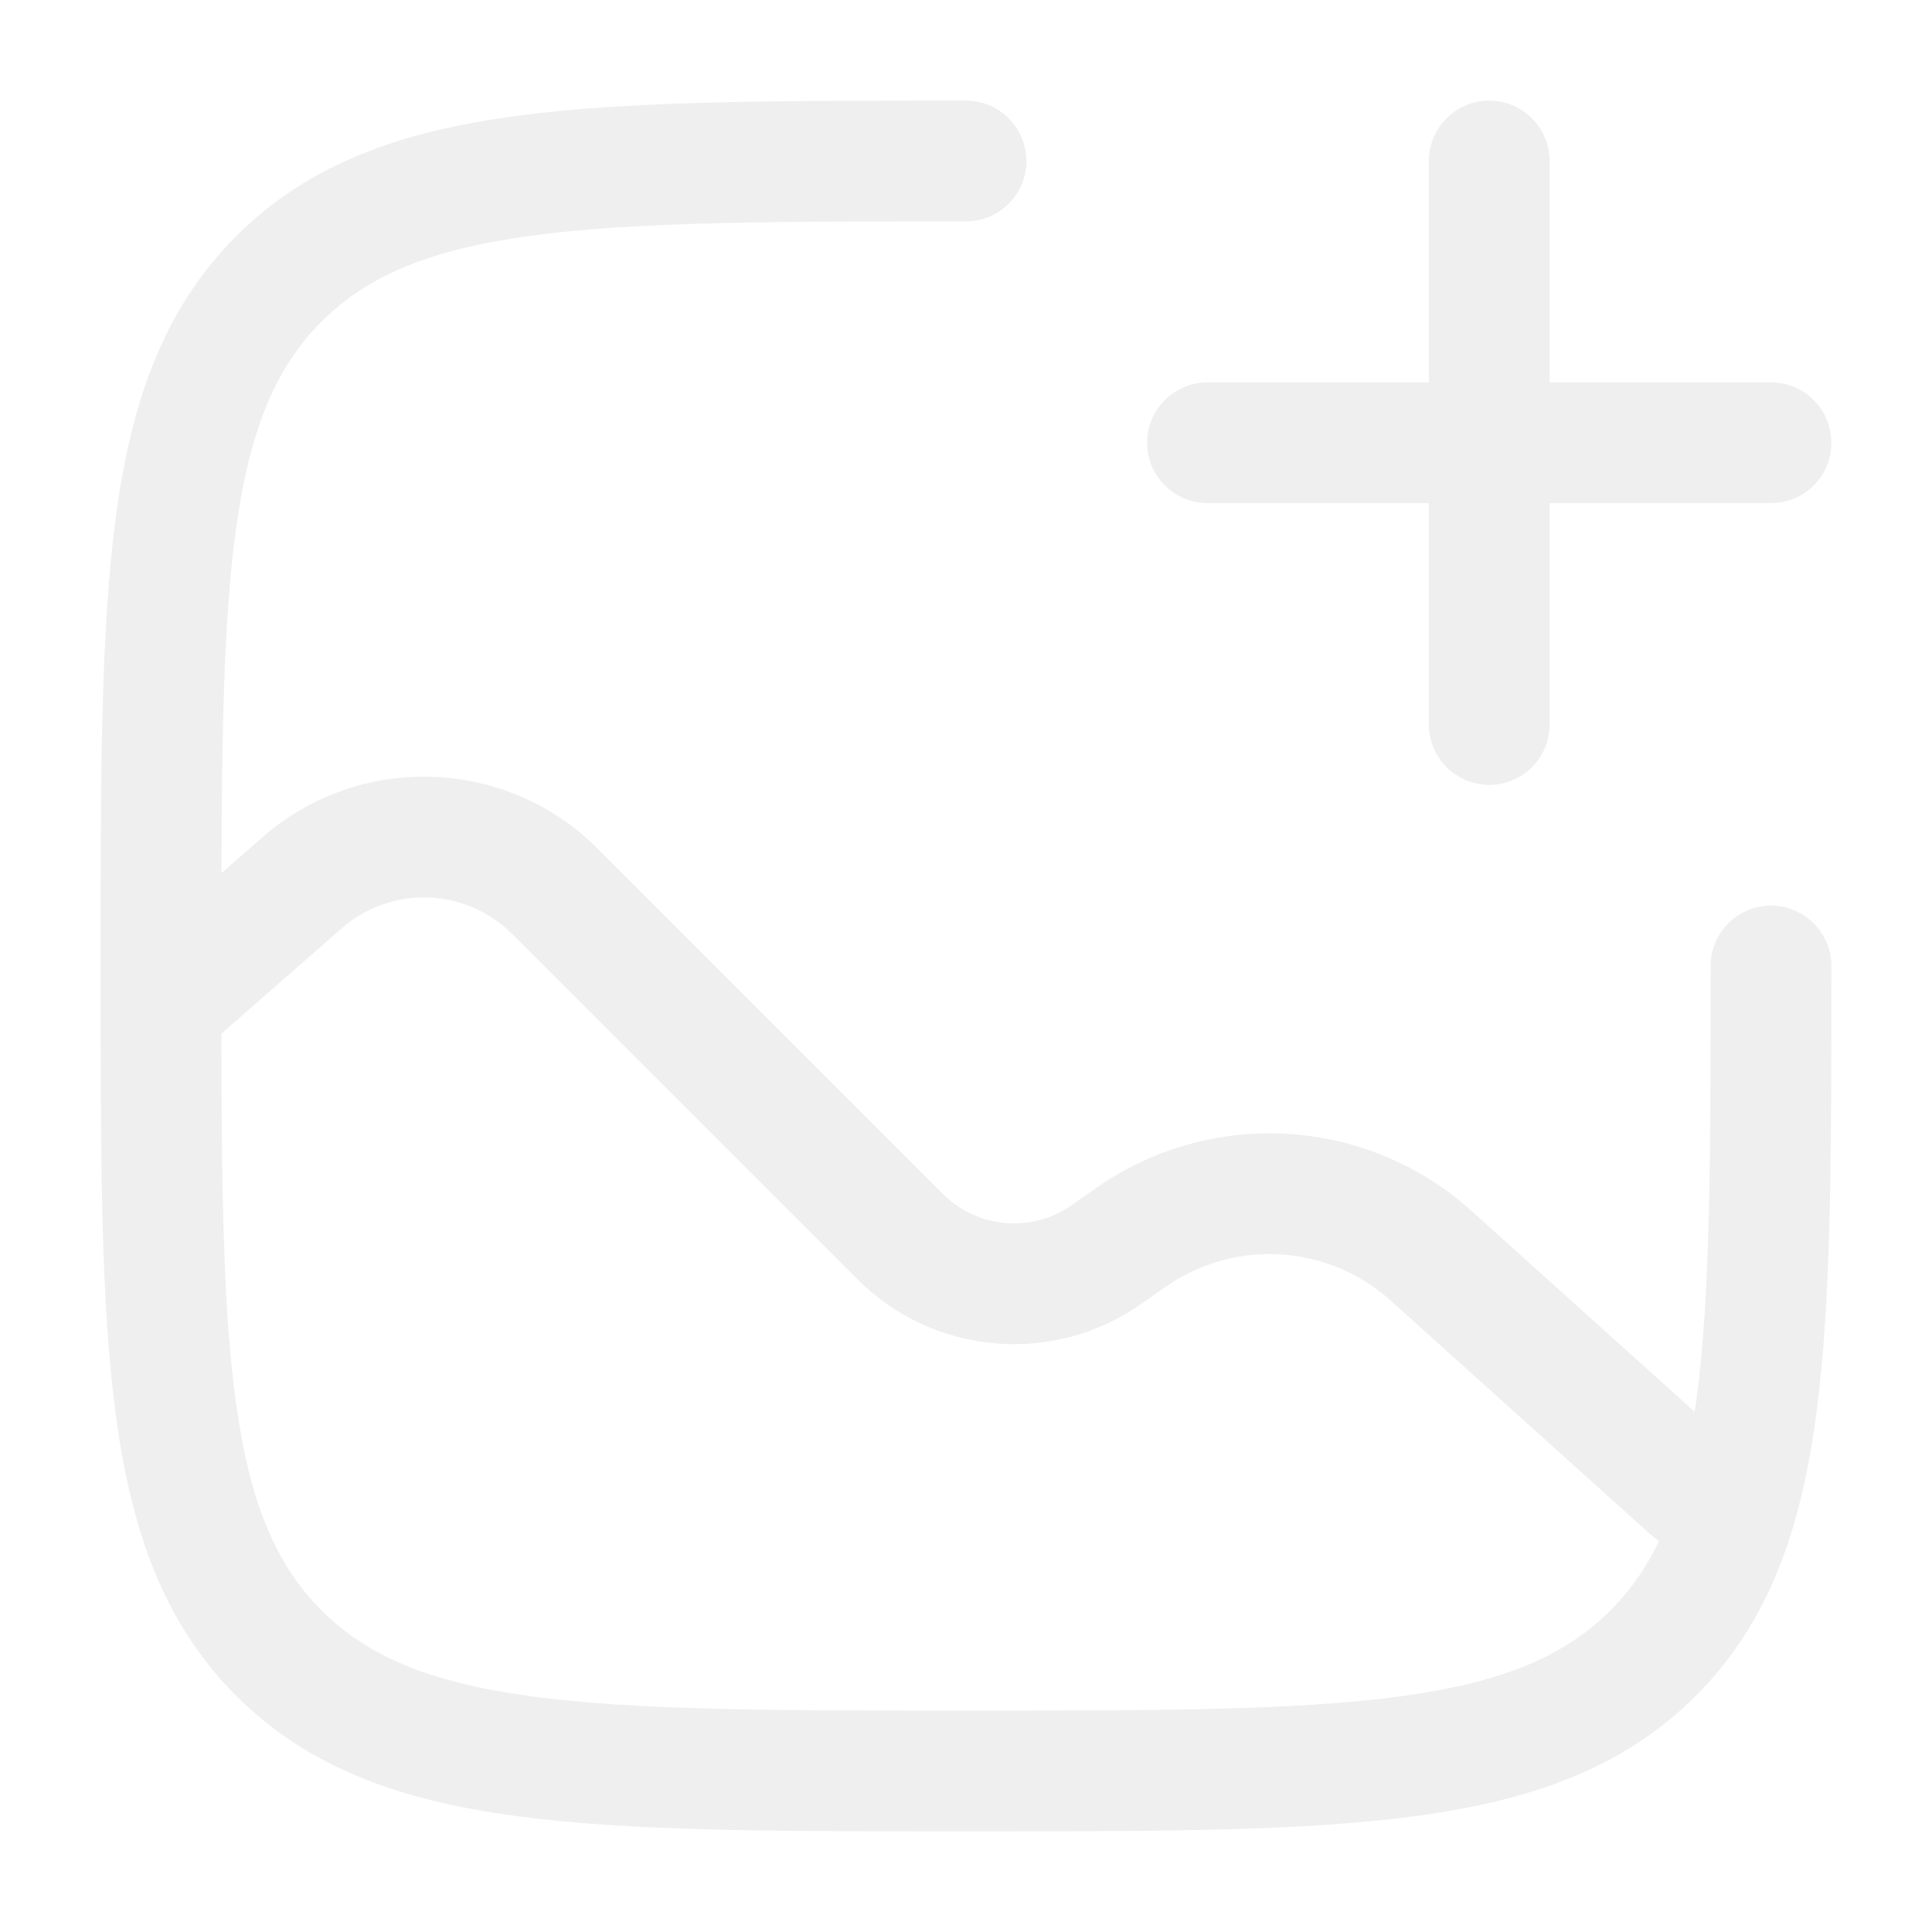
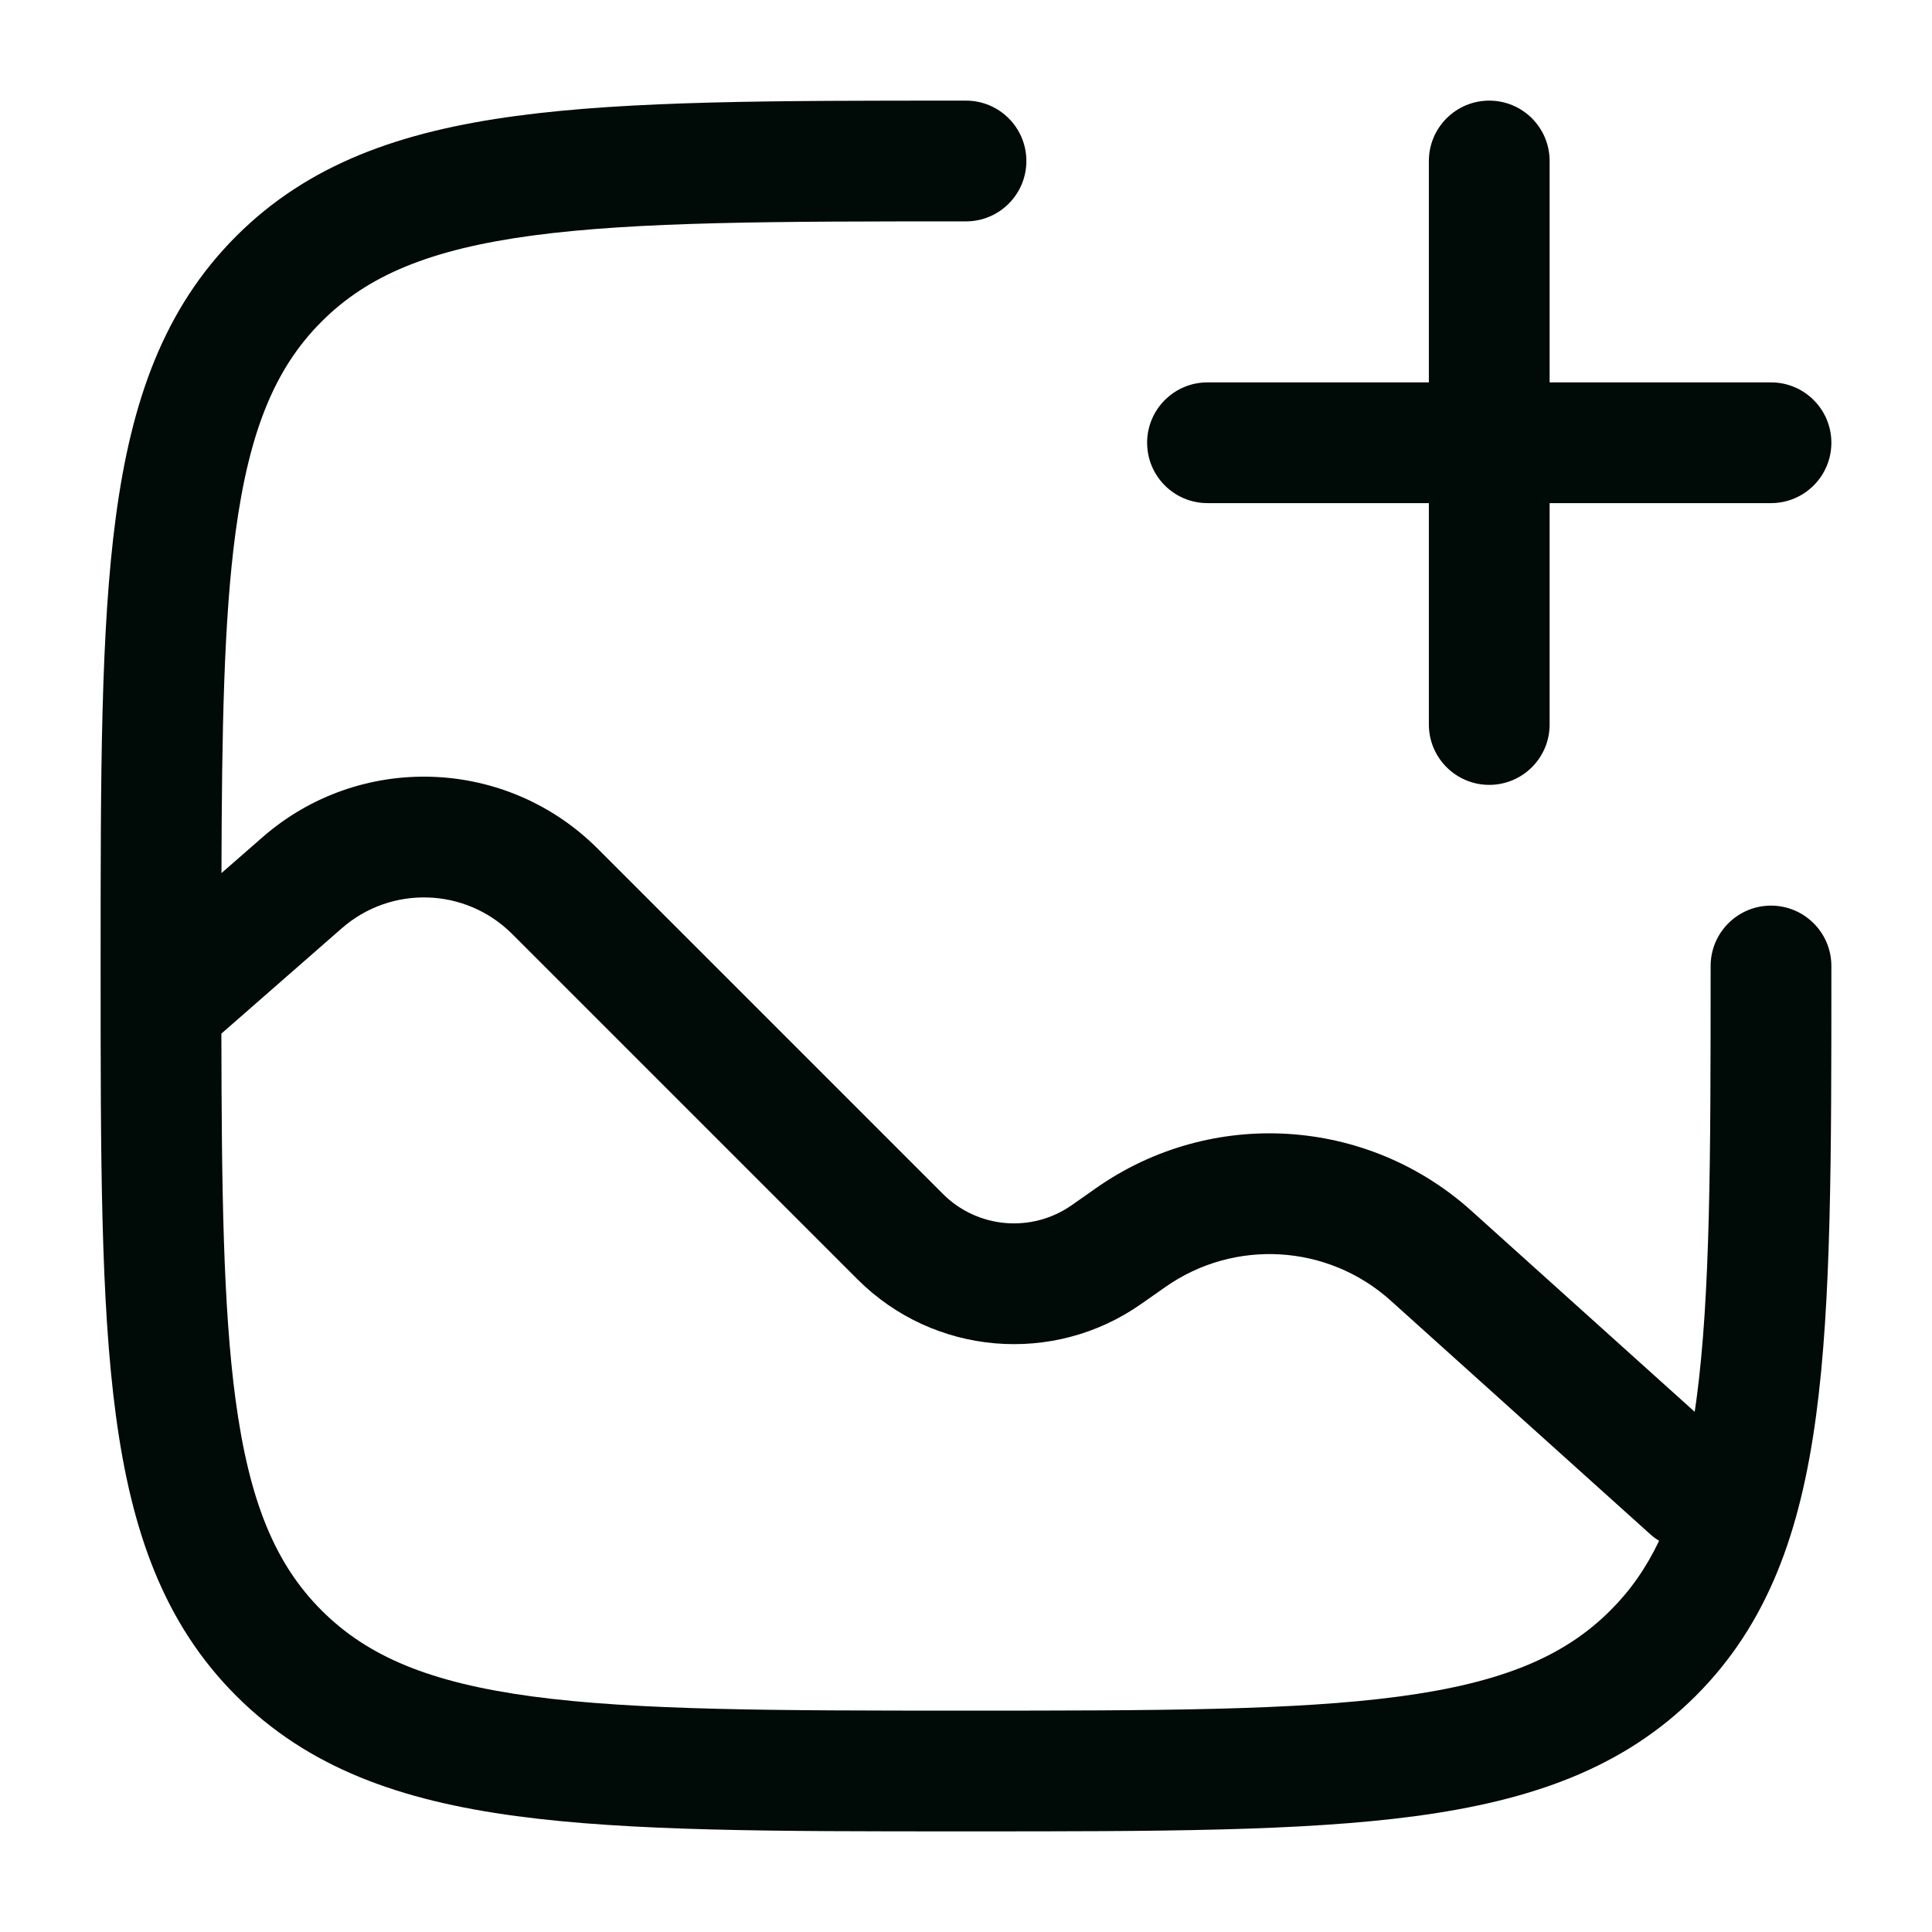
<svg xmlns="http://www.w3.org/2000/svg" width="24" height="24" viewBox="0 0 24 24" fill="none">
-   <path fill-rule="evenodd" clip-rule="evenodd" d="M18.5 1.25C18.914 1.25 19.25 1.586 19.25 2V4.75H22C22.414 4.75 22.75 5.086 22.75 5.5C22.75 5.914 22.414 6.25 22 6.25H19.25V9C19.25 9.414 18.914 9.75 18.5 9.75C18.086 9.75 17.75 9.414 17.75 9V6.25H15C14.586 6.25 14.25 5.914 14.25 5.5C14.25 5.086 14.586 4.75 15 4.75H17.75V2C17.75 1.586 18.086 1.25 18.5 1.25Z" fill="#EFEFEF" />
-   <path fill-rule="evenodd" clip-rule="evenodd" d="M12 1.25L11.943 1.25C9.634 1.25 7.825 1.25 6.414 1.44C4.969 1.634 3.829 2.039 2.934 2.934C2.039 3.829 1.634 4.969 1.44 6.414C1.25 7.825 1.25 9.634 1.25 11.943V12.057C1.25 14.366 1.25 16.175 1.44 17.586C1.634 19.031 2.039 20.171 2.934 21.066C3.829 21.961 4.969 22.366 6.414 22.56C7.825 22.75 9.634 22.75 11.943 22.75H12.057C14.366 22.75 16.175 22.75 17.586 22.56C19.031 22.366 20.171 21.961 21.066 21.066C21.961 20.171 22.366 19.031 22.56 17.586C22.75 16.175 22.75 14.366 22.75 12.057V12C22.75 11.586 22.414 11.25 22 11.25C21.586 11.25 21.25 11.586 21.25 12C21.25 14.378 21.248 16.086 21.074 17.386C21.067 17.438 21.06 17.488 21.052 17.538L18.278 15.041C16.979 13.872 15.044 13.755 13.613 14.761L13.315 14.97C12.818 15.319 12.142 15.261 11.713 14.831L7.423 10.541C6.287 9.406 4.466 9.345 3.258 10.403L2.751 10.846C2.756 9.054 2.781 7.693 2.926 6.614C3.098 5.335 3.425 4.564 3.995 3.995C4.564 3.425 5.335 3.098 6.614 2.926C7.914 2.752 9.622 2.75 12 2.75C12.414 2.75 12.75 2.414 12.75 2C12.75 1.586 12.414 1.25 12 1.25ZM2.926 17.386C3.098 18.665 3.425 19.436 3.995 20.005C4.564 20.575 5.335 20.902 6.614 21.074C7.914 21.248 9.622 21.25 12 21.25C14.378 21.25 16.086 21.248 17.386 21.074C18.665 20.902 19.436 20.575 20.005 20.005C20.249 19.762 20.448 19.481 20.61 19.14C20.571 19.117 20.533 19.089 20.498 19.057L17.275 16.156C16.495 15.454 15.334 15.385 14.476 15.988L14.178 16.197C13.084 16.966 11.597 16.837 10.652 15.892L6.362 11.602C5.785 11.025 4.86 10.994 4.245 11.532L2.75 12.84C2.753 14.788 2.773 16.245 2.926 17.386Z" fill="#EFEFEF" />
+   <path fill-rule="evenodd" clip-rule="evenodd" d="M18.5 1.25C18.914 1.25 19.25 1.586 19.25 2V4.75H22C22.414 4.75 22.75 5.086 22.75 5.5C22.75 5.914 22.414 6.25 22 6.25H19.25V9C19.25 9.414 18.914 9.75 18.5 9.75C18.086 9.75 17.75 9.414 17.75 9V6.25H15C14.586 6.25 14.25 5.914 14.25 5.5C14.25 5.086 14.586 4.75 15 4.75H17.75V2C17.75 1.586 18.086 1.25 18.5 1.25Z" fill="#000A07" />
+   <path fill-rule="evenodd" clip-rule="evenodd" d="M12 1.25L11.943 1.25C9.634 1.25 7.825 1.25 6.414 1.44C4.969 1.634 3.829 2.039 2.934 2.934C2.039 3.829 1.634 4.969 1.44 6.414C1.25 7.825 1.25 9.634 1.25 11.943V12.057C1.25 14.366 1.25 16.175 1.44 17.586C1.634 19.031 2.039 20.171 2.934 21.066C3.829 21.961 4.969 22.366 6.414 22.56C7.825 22.75 9.634 22.75 11.943 22.75H12.057C14.366 22.75 16.175 22.75 17.586 22.56C19.031 22.366 20.171 21.961 21.066 21.066C21.961 20.171 22.366 19.031 22.56 17.586C22.75 16.175 22.75 14.366 22.75 12.057V12C22.75 11.586 22.414 11.25 22 11.25C21.586 11.25 21.25 11.586 21.25 12C21.25 14.378 21.248 16.086 21.074 17.386C21.067 17.438 21.06 17.488 21.052 17.538L18.278 15.041C16.979 13.872 15.044 13.755 13.613 14.761L13.315 14.97C12.818 15.319 12.142 15.261 11.713 14.831L7.423 10.541C6.287 9.406 4.466 9.345 3.258 10.403L2.751 10.846C2.756 9.054 2.781 7.693 2.926 6.614C3.098 5.335 3.425 4.564 3.995 3.995C4.564 3.425 5.335 3.098 6.614 2.926C7.914 2.752 9.622 2.75 12 2.75C12.414 2.75 12.75 2.414 12.75 2C12.75 1.586 12.414 1.25 12 1.25ZM2.926 17.386C3.098 18.665 3.425 19.436 3.995 20.005C4.564 20.575 5.335 20.902 6.614 21.074C7.914 21.248 9.622 21.25 12 21.25C14.378 21.25 16.086 21.248 17.386 21.074C18.665 20.902 19.436 20.575 20.005 20.005C20.249 19.762 20.448 19.481 20.61 19.14C20.571 19.117 20.533 19.089 20.498 19.057L17.275 16.156C16.495 15.454 15.334 15.385 14.476 15.988L14.178 16.197C13.084 16.966 11.597 16.837 10.652 15.892L6.362 11.602C5.785 11.025 4.86 10.994 4.245 11.532L2.75 12.84C2.753 14.788 2.773 16.245 2.926 17.386Z" fill="#000A07" />
</svg>
